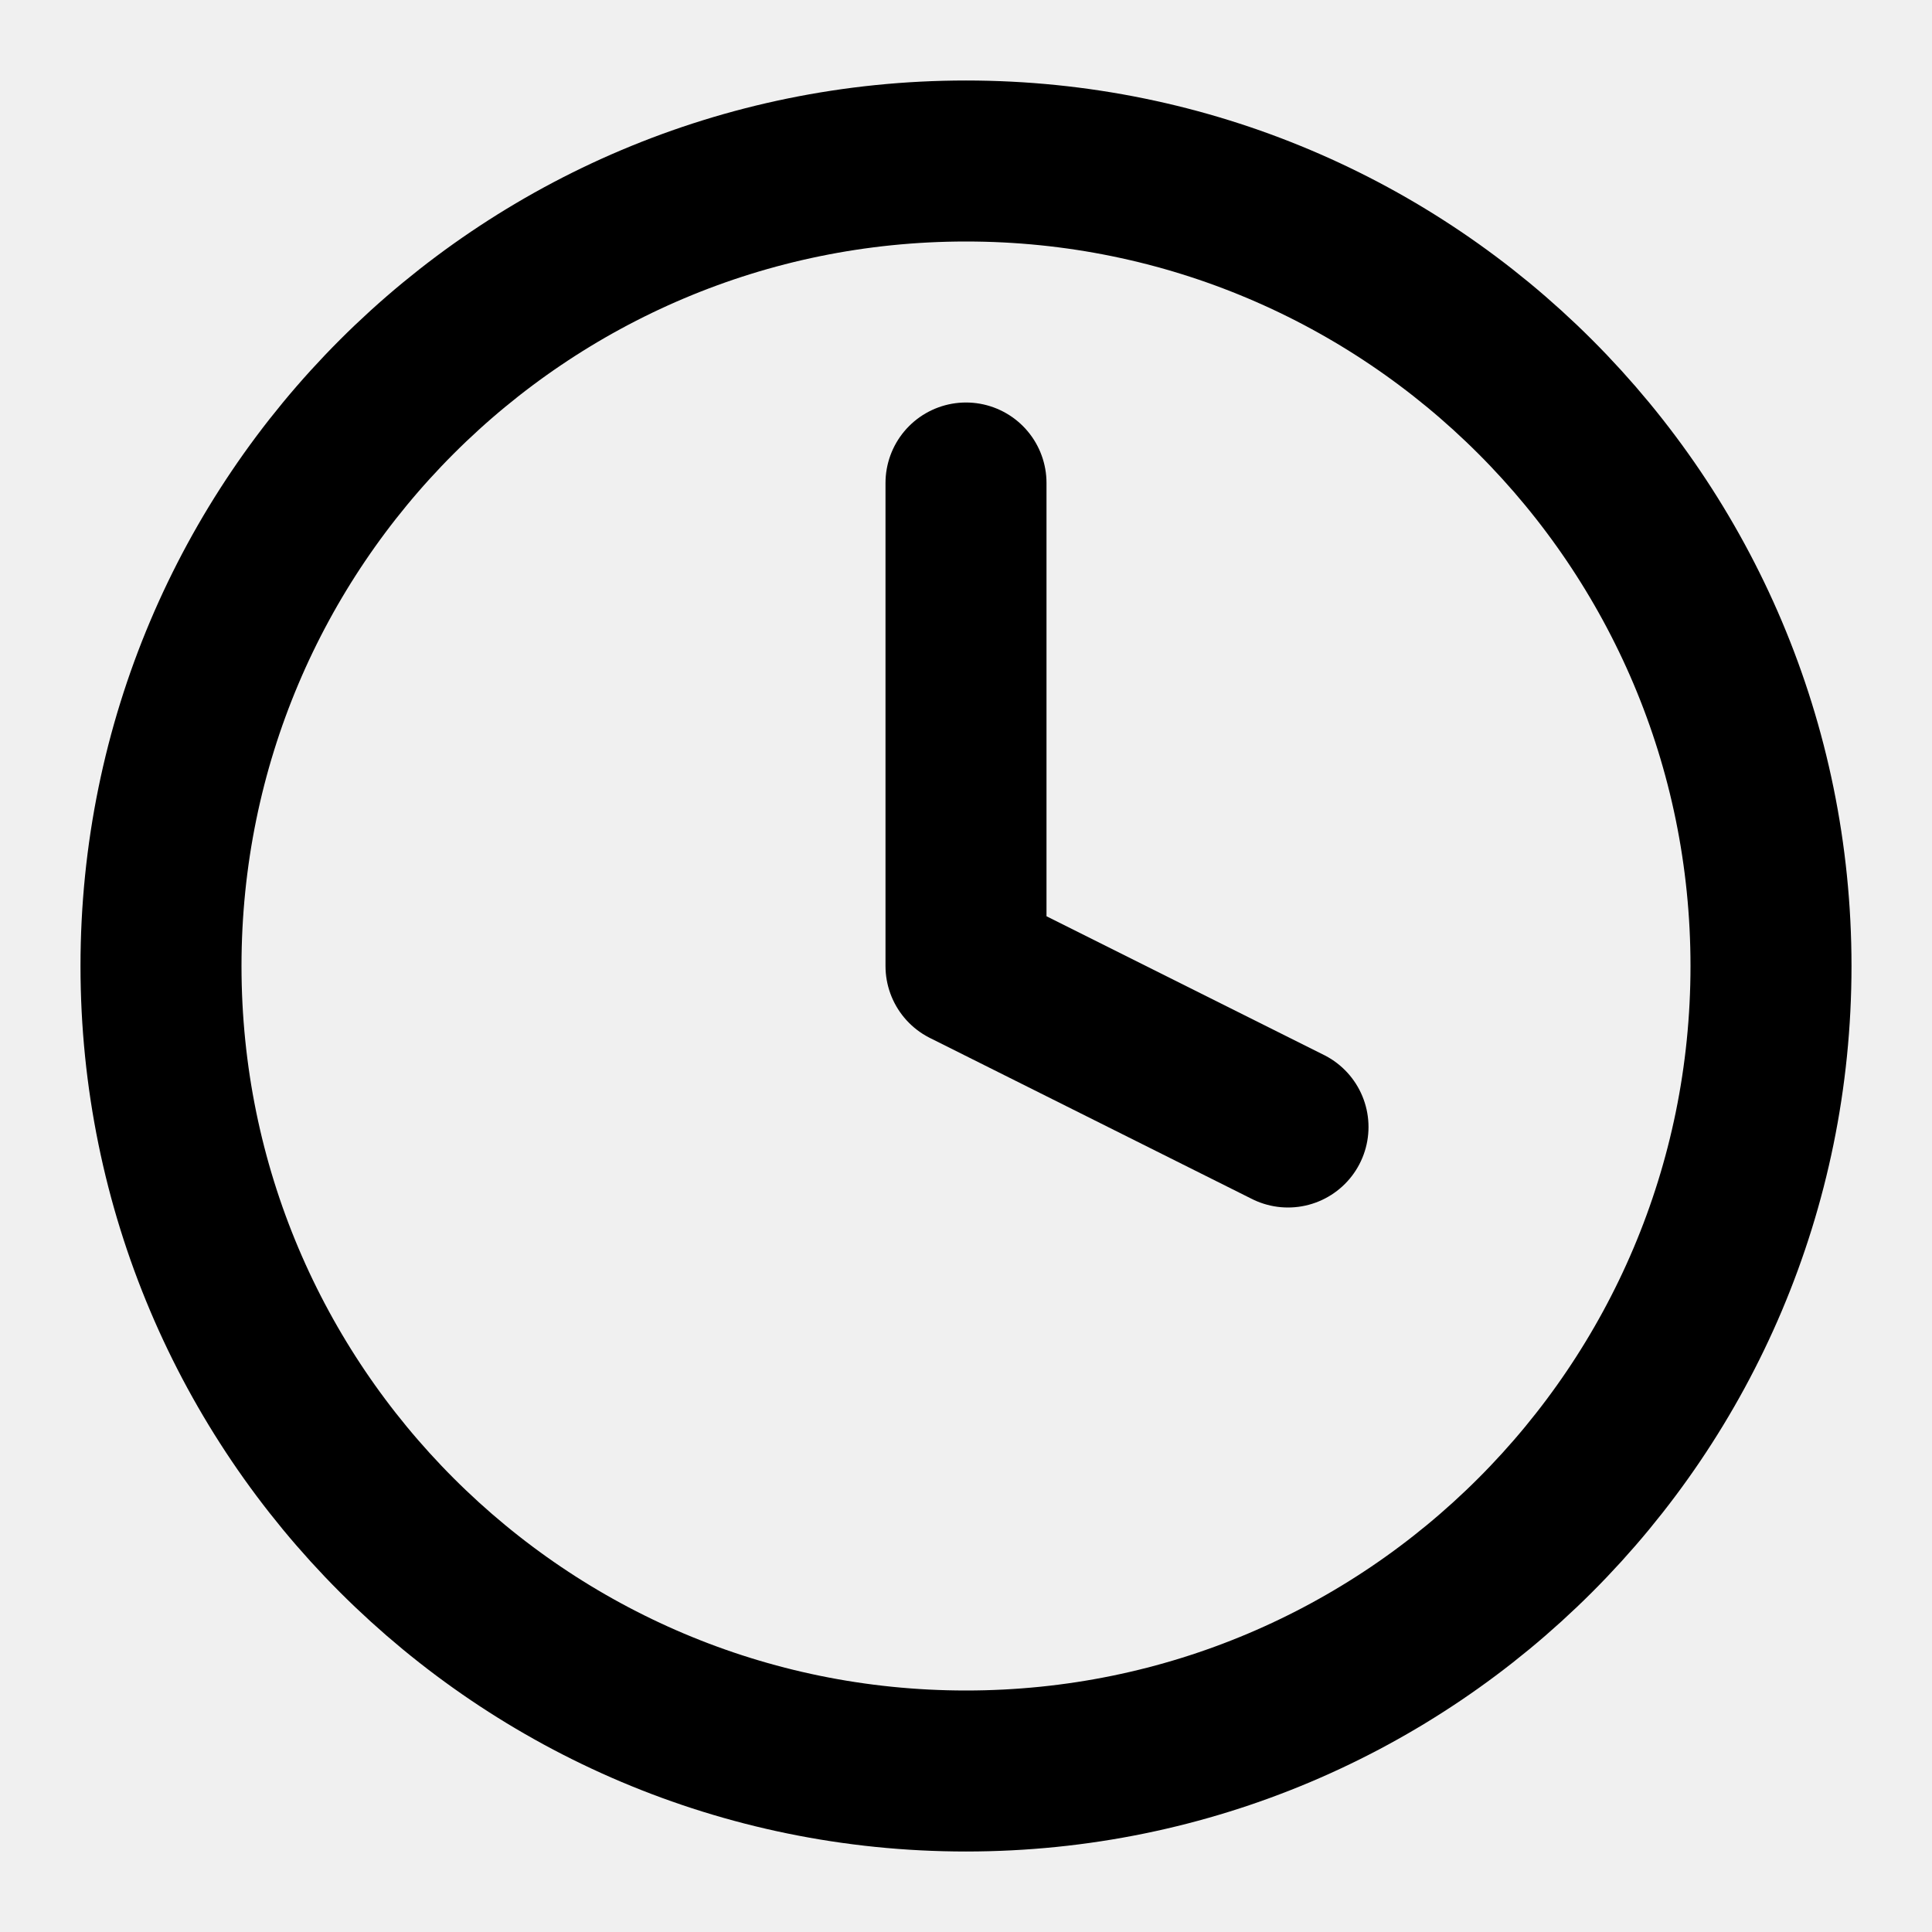
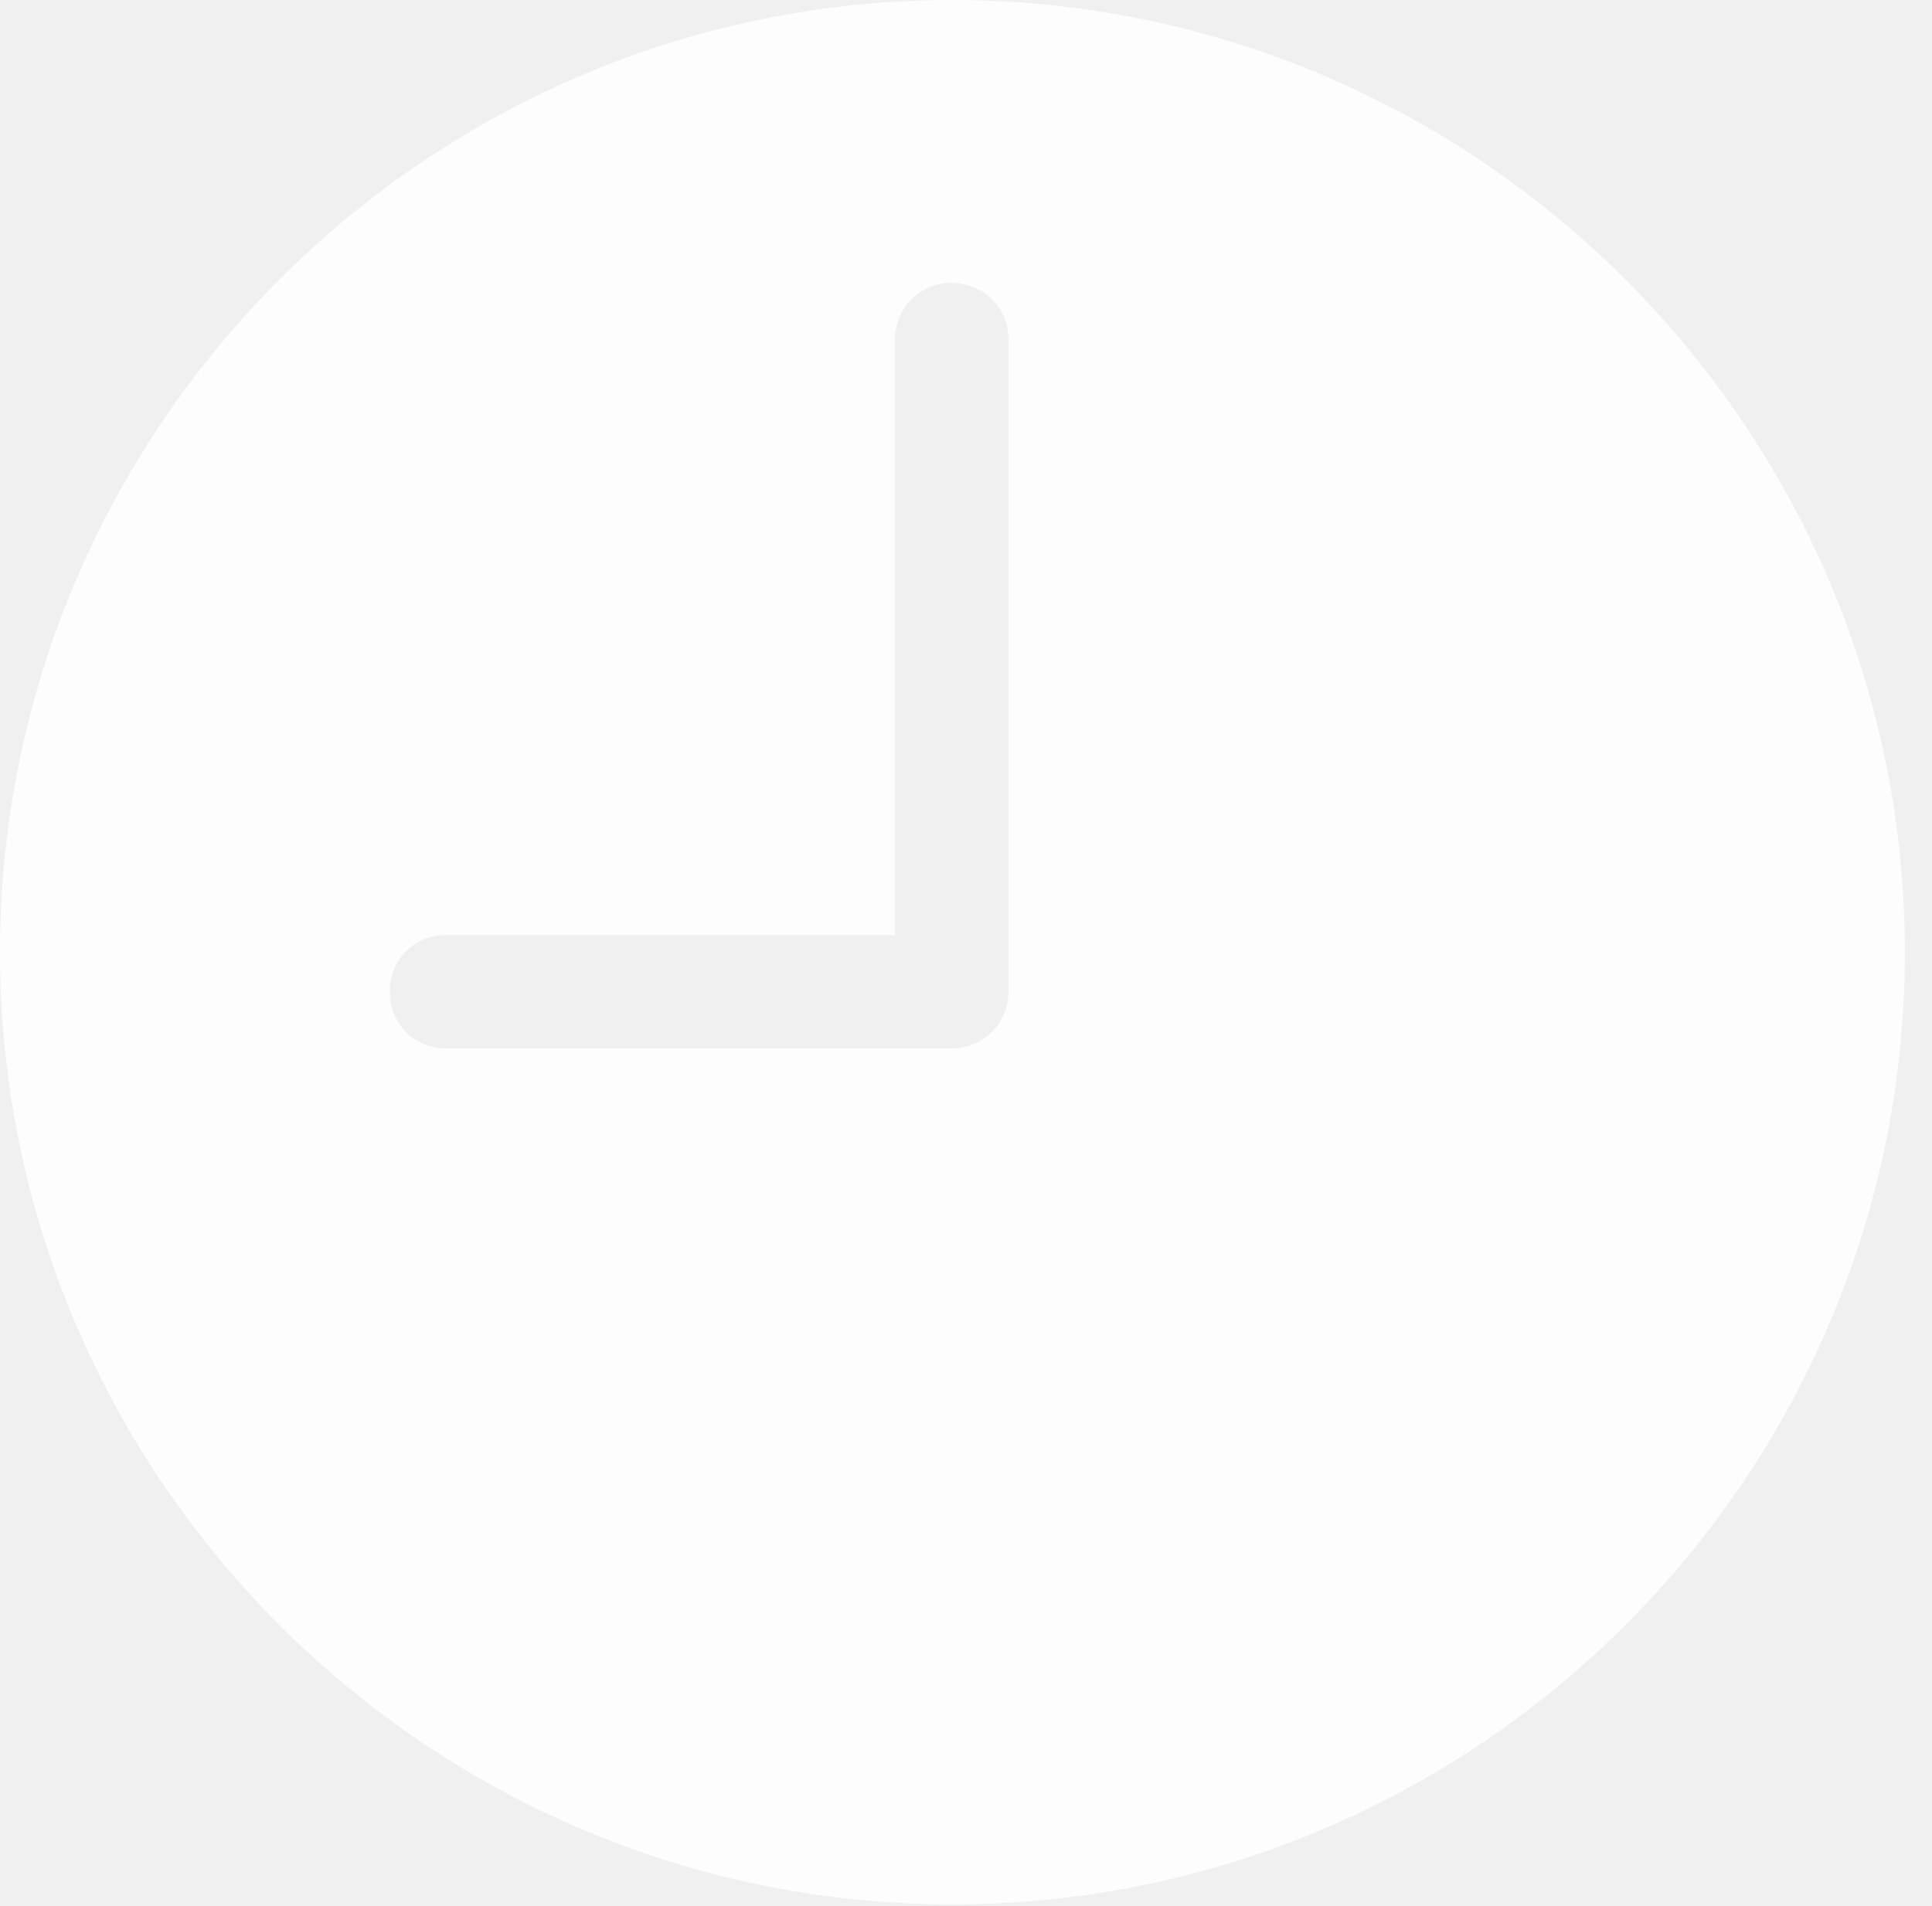
- <svg xmlns="http://www.w3.org/2000/svg" width="24" height="24" viewBox="0 0 24 24" fill="none" stroke="currentColor" stroke-width="2" stroke-linecap="round" stroke-linejoin="round">
-   <circle cx="12" cy="12" r="10" />
-   <path d="M12 6v6l4 2" />
+ <svg xmlns="http://www.w3.org/2000/svg" version="1.1" viewBox="0 0 25.801 25.459">
+   <g>
+     <rect height="25.459" opacity="0" width="25.801" x="0" y="0" />
+     <path d="M5.957 14.004C5.527 14.004 5.205 13.672 5.205 13.242C5.205 12.822 5.527 12.49 5.957 12.49L11.953 12.49L11.953 4.531C11.953 4.111 12.295 3.779 12.705 3.779C13.135 3.779 13.467 4.111 13.467 4.531L13.467 13.242C13.467 13.672 13.135 14.004 12.705 14.004ZM12.715 25.439C19.727 25.439 25.439 19.727 25.439 12.725C25.439 5.713 19.727 0 12.715 0C5.713 0 0 5.713 0 12.725C0 19.727 5.713 25.439 12.715 25.439Z" fill="white" fill-opacity="0.85" />
+   </g>
</svg>
